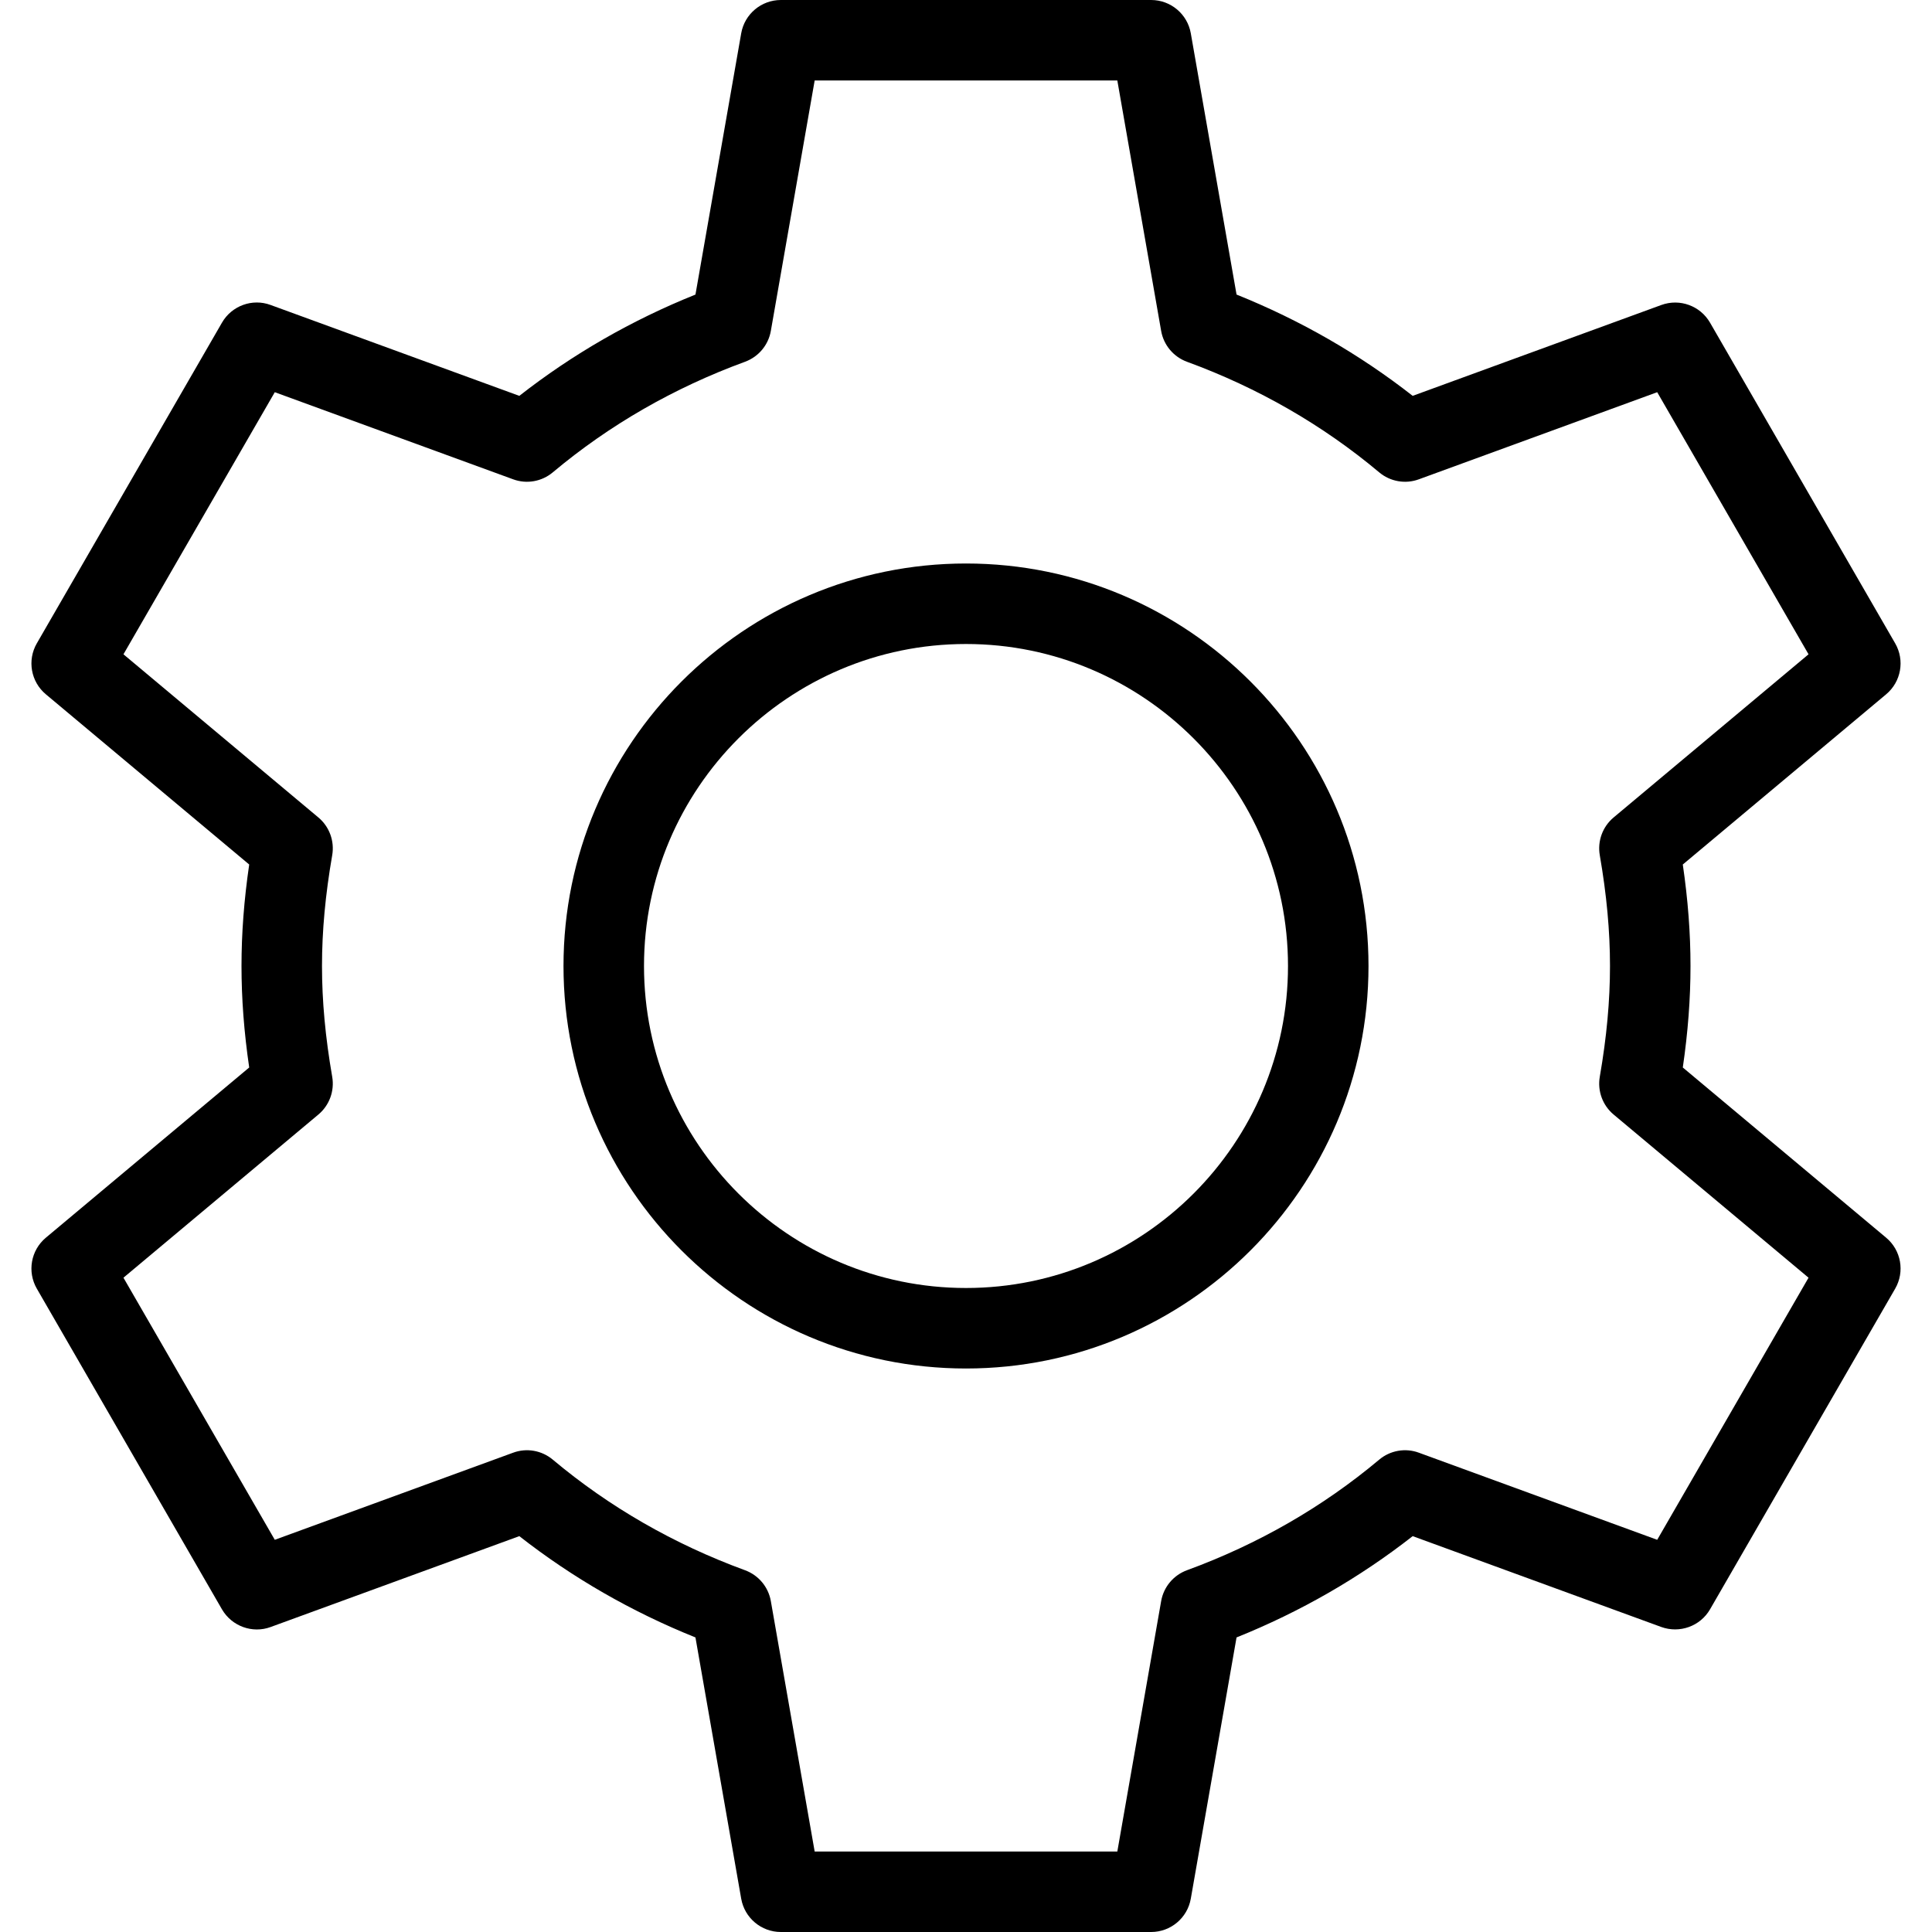
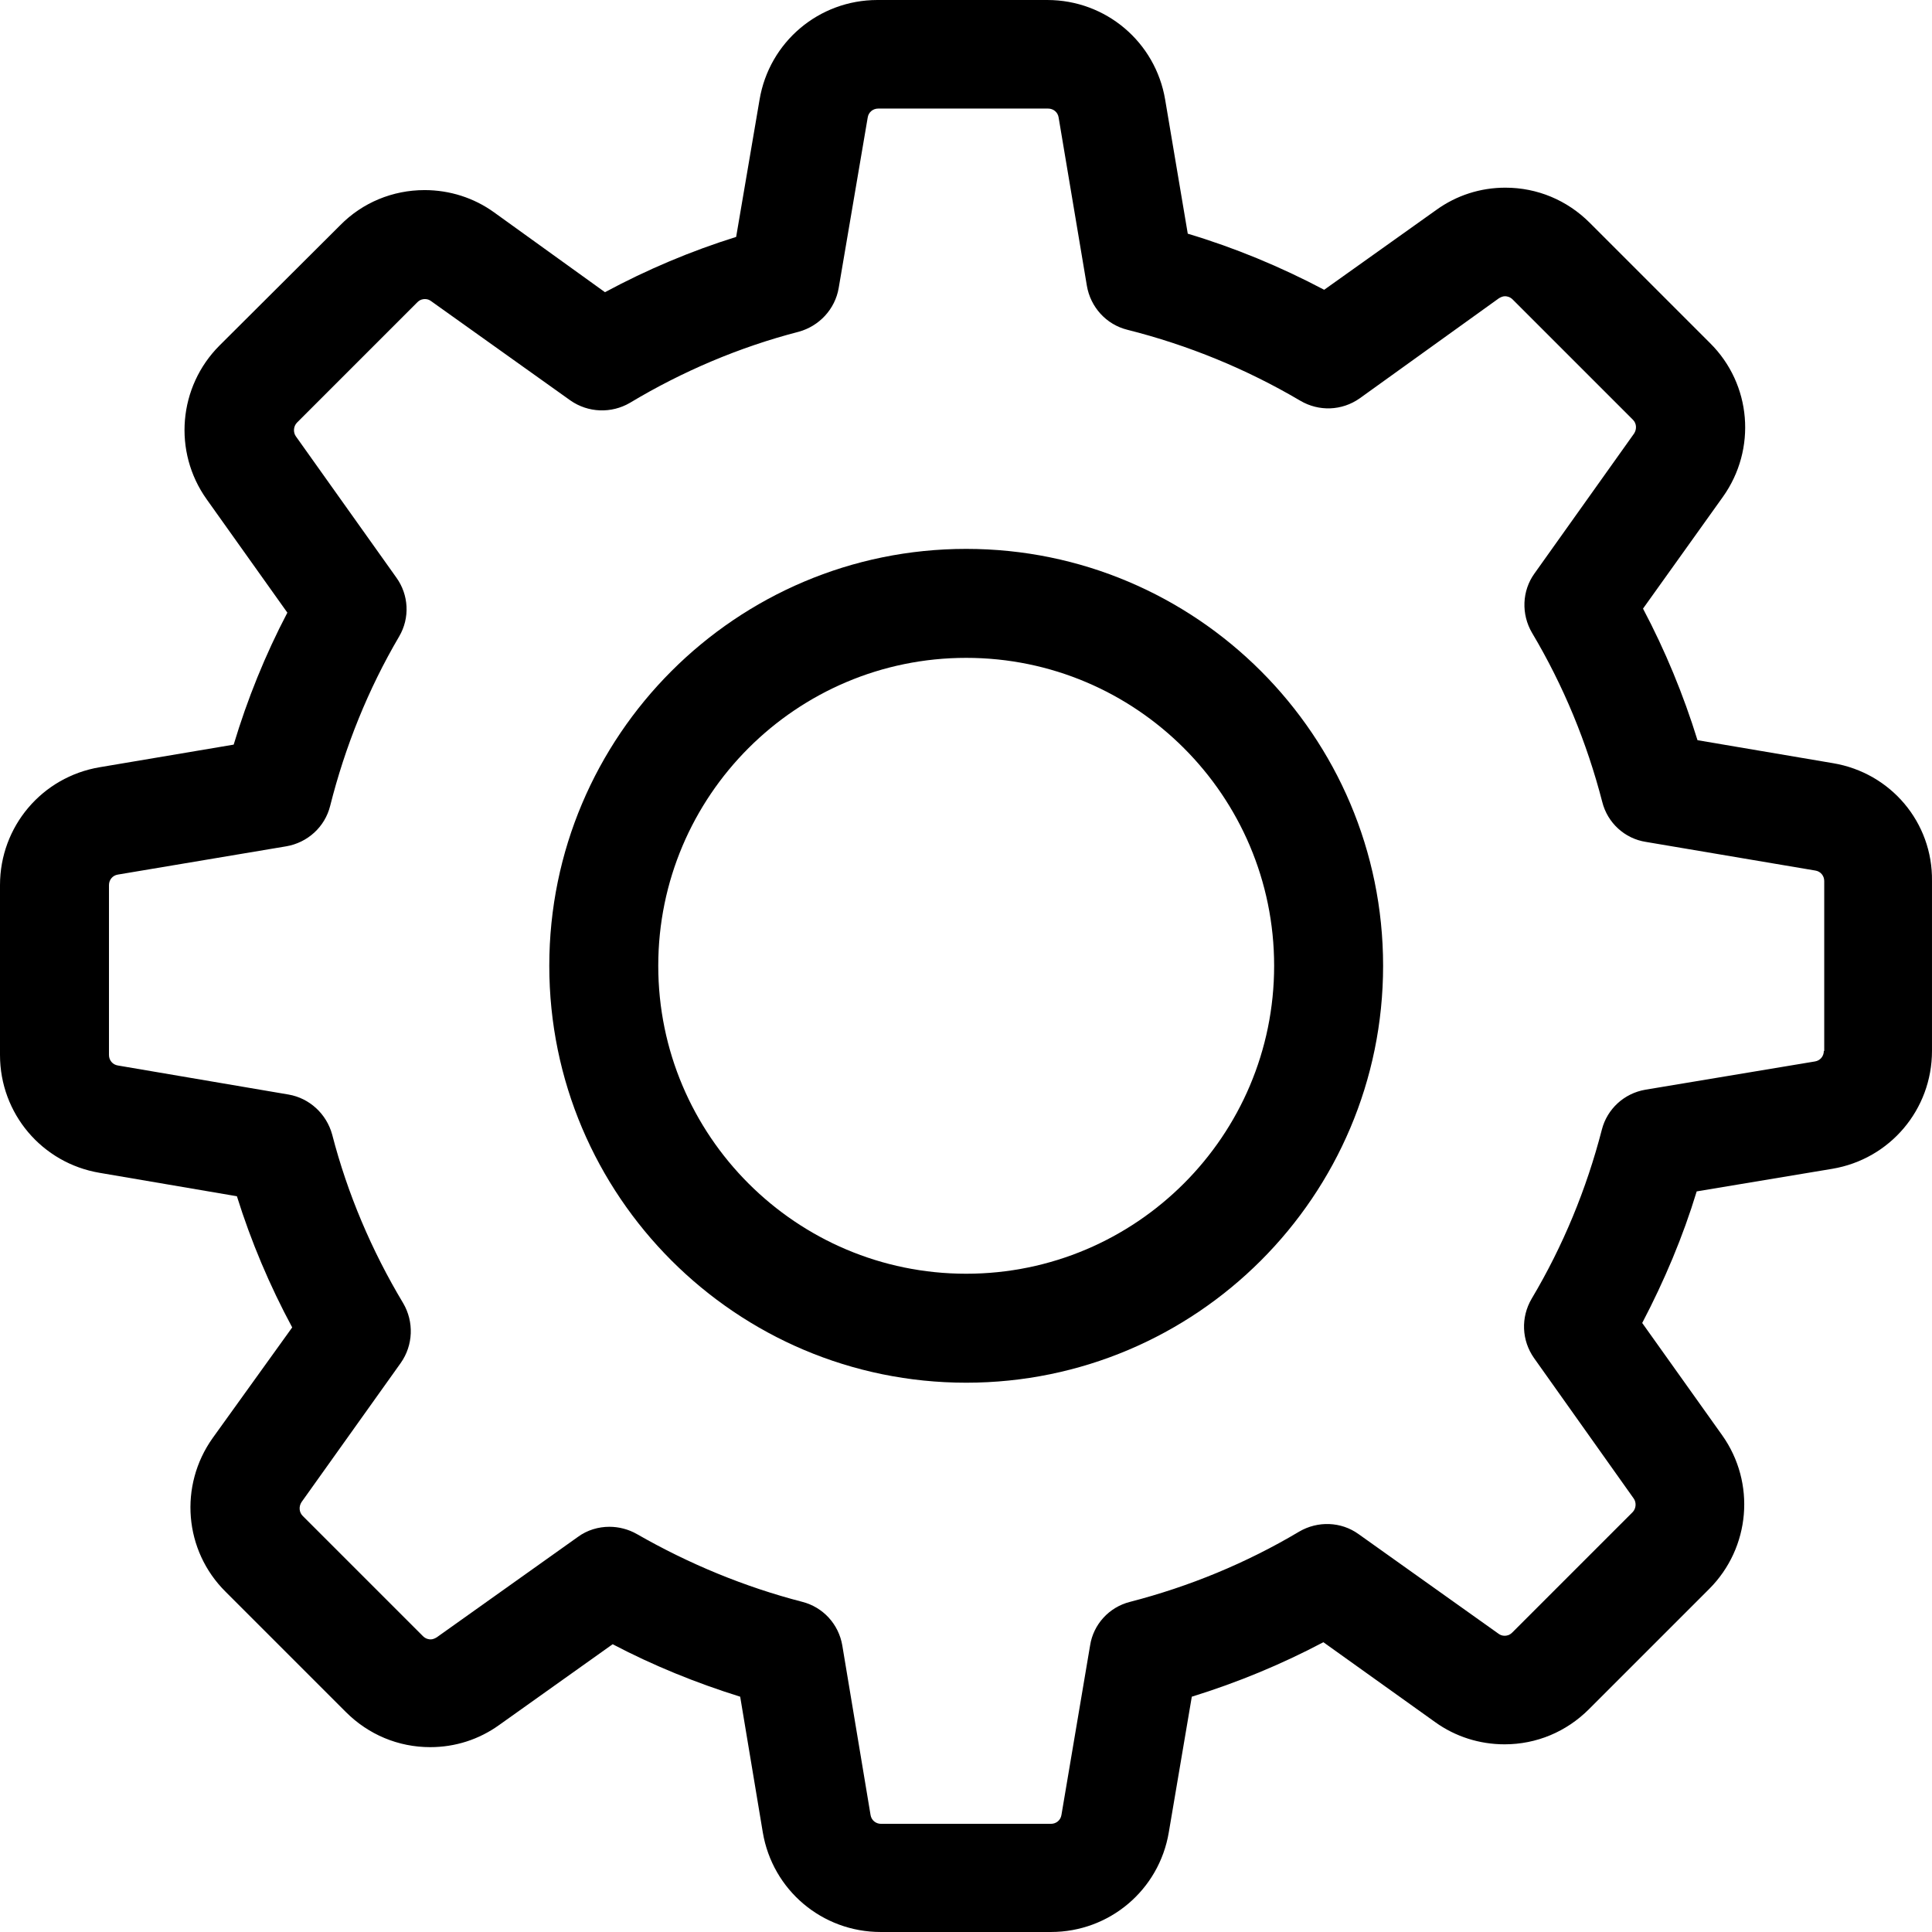
- <svg xmlns="http://www.w3.org/2000/svg" version="1.1" id="Layer_1" x="0px" y="0px" viewBox="0 0 512 512" style="enable-background:new 0 0 512 512;" xml:space="preserve">
+ <svg xmlns="http://www.w3.org/2000/svg" version="1.1" id="Capa_1" x="0px" y="0px" viewBox="0 0 478.703 478.703" style="enable-background:new 0 0 478.703 478.703;" xml:space="preserve">
  <g>
    <g>
-       <g>
-         <path d="M499.844,328l-53.885-45.104C447.333,273.49,448,264.646,448,256s-0.667-17.49-2.042-26.896L499.844,184     c3.979-3.323,4.99-9.021,2.396-13.51L453.177,85.51c-2.594-4.479-8.021-6.458-12.896-4.688l-65.906,24.083     c-14.094-11.031-29.75-20.042-46.677-26.844l-12.125-69.24C314.677,3.719,310.24,0,305.063,0h-98.125     c-5.177,0-9.615,3.719-10.51,8.823l-12.125,69.24c-16.927,6.802-32.583,15.813-46.677,26.844L71.719,80.823     c-4.844-1.802-10.313,0.198-12.896,4.688L9.76,170.49c-2.594,4.49-1.583,10.188,2.396,13.51l53.885,45.104     C64.667,238.51,64,247.354,64,256s0.667,17.49,2.042,26.896L12.156,328c-3.979,3.323-4.99,9.021-2.396,13.51l49.063,84.979     c2.604,4.49,8.083,6.469,12.896,4.688l65.906-24.083c14.094,11.031,29.75,20.042,46.677,26.844l12.125,69.24     c0.896,5.104,5.333,8.823,10.51,8.823h98.125c5.177,0,9.615-3.719,10.51-8.823l12.125-69.24     c16.927-6.802,32.583-15.813,46.677-26.844l65.906,24.083c4.844,1.74,10.302-0.198,12.896-4.688l49.063-84.979     C504.833,337.021,503.823,331.323,499.844,328z M439.177,408.063l-63.167-23.083c-3.563-1.323-7.604-0.604-10.51,1.844     c-14.969,12.552-32.104,22.406-50.938,29.302c-3.573,1.313-6.188,4.427-6.844,8.177l-11.615,66.365h-80.208l-11.615-66.365     c-0.656-3.75-3.271-6.865-6.844-8.177c-18.833-6.896-35.969-16.75-50.938-29.302c-2.917-2.448-6.927-3.167-10.51-1.844     l-63.167,23.083l-40.104-69.458l51.656-43.24c2.917-2.438,4.313-6.25,3.667-10c-1.823-10.5-2.708-20.104-2.708-29.365     s0.885-18.865,2.708-29.365c0.646-3.75-0.75-7.563-3.667-10l-51.656-43.24l40.104-69.458l63.167,23.083     c3.583,1.323,7.594,0.604,10.51-1.844c14.969-12.552,32.104-22.406,50.938-29.302c3.573-1.313,6.188-4.427,6.844-8.177     l11.615-66.365h80.208l11.615,66.365c0.656,3.75,3.271,6.865,6.844,8.177c18.833,6.896,35.969,16.75,50.938,29.302     c2.906,2.448,6.948,3.167,10.51,1.844l63.167-23.083l40.104,69.458l-51.656,43.24c-2.917,2.438-4.313,6.25-3.667,10     c1.823,10.5,2.708,20.104,2.708,29.365s-0.885,18.865-2.708,29.365c-0.646,3.75,0.75,7.563,3.667,10l51.656,43.24     L439.177,408.063z" />
-         <path d="M256,149.333c-58.813,0-106.667,47.854-106.667,106.667S197.188,362.667,256,362.667S362.667,314.813,362.667,256     S314.813,149.333,256,149.333z M256,341.333c-47.052,0-85.333-38.281-85.333-85.333s38.281-85.333,85.333-85.333     s85.333,38.281,85.333,85.333S303.052,341.333,256,341.333z" />
-       </g>
+       <path d="M454.2,189.101l-33.6-5.7c-3.5-11.3-8-22.2-13.5-32.6l19.8-27.7c8.4-11.8,7.1-27.9-3.2-38.1l-29.8-29.8    c-5.6-5.6-13-8.7-20.9-8.7c-6.2,0-12.1,1.9-17.1,5.5l-27.8,19.8c-10.8-5.7-22.1-10.4-33.8-13.9l-5.6-33.2    c-2.4-14.3-14.7-24.7-29.2-24.7h-42.1c-14.5,0-26.8,10.4-29.2,24.7l-5.8,34c-11.2,3.5-22.1,8.1-32.5,13.7l-27.5-19.8    c-5-3.6-11-5.5-17.2-5.5c-7.9,0-15.4,3.1-20.9,8.7l-29.9,29.8c-10.2,10.2-11.6,26.3-3.2,38.1l20,28.1    c-5.5,10.5-9.9,21.4-13.3,32.7l-33.2,5.6c-14.3,2.4-24.7,14.7-24.7,29.2v42.1c0,14.5,10.4,26.8,24.7,29.2l34,5.8    c3.5,11.2,8.1,22.1,13.7,32.5l-19.7,27.4c-8.4,11.8-7.1,27.9,3.2,38.1l29.8,29.8c5.6,5.6,13,8.7,20.9,8.7c6.2,0,12.1-1.9,17.1-5.5    l28.1-20c10.1,5.3,20.7,9.6,31.6,13l5.6,33.6c2.4,14.3,14.7,24.7,29.2,24.7h42.2c14.5,0,26.8-10.4,29.2-24.7l5.7-33.6    c11.3-3.5,22.2-8,32.6-13.5l27.7,19.8c5,3.6,11,5.5,17.2,5.5l0,0c7.9,0,15.3-3.1,20.9-8.7l29.8-29.8c10.2-10.2,11.6-26.3,3.2-38.1    l-19.8-27.8c5.5-10.5,10.1-21.4,13.5-32.6l33.6-5.6c14.3-2.4,24.7-14.7,24.7-29.2v-42.1    C478.9,203.801,468.5,191.501,454.2,189.101z M451.9,260.401c0,1.3-0.9,2.4-2.2,2.6l-42,7c-5.3,0.9-9.5,4.8-10.8,9.9    c-3.8,14.7-9.6,28.8-17.4,41.9c-2.7,4.6-2.5,10.3,0.6,14.7l24.7,34.8c0.7,1,0.6,2.5-0.3,3.4l-29.8,29.8c-0.7,0.7-1.4,0.8-1.9,0.8    c-0.6,0-1.1-0.2-1.5-0.5l-34.7-24.7c-4.3-3.1-10.1-3.3-14.7-0.6c-13.1,7.8-27.2,13.6-41.9,17.4c-5.2,1.3-9.1,5.6-9.9,10.8l-7.1,42    c-0.2,1.3-1.3,2.2-2.6,2.2h-42.1c-1.3,0-2.4-0.9-2.6-2.2l-7-42c-0.9-5.3-4.8-9.5-9.9-10.8c-14.3-3.7-28.1-9.4-41-16.8    c-2.1-1.2-4.5-1.8-6.8-1.8c-2.7,0-5.5,0.8-7.8,2.5l-35,24.9c-0.5,0.3-1,0.5-1.5,0.5c-0.4,0-1.2-0.1-1.9-0.8l-29.8-29.8    c-0.9-0.9-1-2.3-0.3-3.4l24.6-34.5c3.1-4.4,3.3-10.2,0.6-14.8c-7.8-13-13.8-27.1-17.6-41.8c-1.4-5.1-5.6-9-10.8-9.9l-42.3-7.2    c-1.3-0.2-2.2-1.3-2.2-2.6v-42.1c0-1.3,0.9-2.4,2.2-2.6l41.7-7c5.3-0.9,9.6-4.8,10.9-10c3.7-14.7,9.4-28.9,17.1-42    c2.7-4.6,2.4-10.3-0.7-14.6l-24.9-35c-0.7-1-0.6-2.5,0.3-3.4l29.8-29.8c0.7-0.7,1.4-0.8,1.9-0.8c0.6,0,1.1,0.2,1.5,0.5l34.5,24.6    c4.4,3.1,10.2,3.3,14.8,0.6c13-7.8,27.1-13.8,41.8-17.6c5.1-1.4,9-5.6,9.9-10.8l7.2-42.3c0.2-1.3,1.3-2.2,2.6-2.2h42.1    c1.3,0,2.4,0.9,2.6,2.2l7,41.7c0.9,5.3,4.8,9.6,10,10.9c15.1,3.8,29.5,9.7,42.9,17.6c4.6,2.7,10.3,2.5,14.7-0.6l34.5-24.8    c0.5-0.3,1-0.5,1.5-0.5c0.4,0,1.2,0.1,1.9,0.8l29.8,29.8c0.9,0.9,1,2.3,0.3,3.4l-24.7,34.7c-3.1,4.3-3.3,10.1-0.6,14.7    c7.8,13.1,13.6,27.2,17.4,41.9c1.3,5.2,5.6,9.1,10.8,9.9l42,7.1c1.3,0.2,2.2,1.3,2.2,2.6v42.1H451.9z" />
+       <path d="M239.4,136.001c-57,0-103.3,46.3-103.3,103.3s46.3,103.3,103.3,103.3s103.3-46.3,103.3-103.3S296.4,136.001,239.4,136.001    z M239.4,315.601c-42.1,0-76.3-34.2-76.3-76.3s34.2-76.3,76.3-76.3s76.3,34.2,76.3,76.3S281.5,315.601,239.4,315.601z" />
    </g>
  </g>
  <g>
</g>
  <g>
</g>
  <g>
</g>
  <g>
</g>
  <g>
</g>
  <g>
</g>
  <g>
</g>
  <g>
</g>
  <g>
</g>
  <g>
</g>
  <g>
</g>
  <g>
</g>
  <g>
</g>
  <g>
</g>
  <g>
</g>
</svg>
